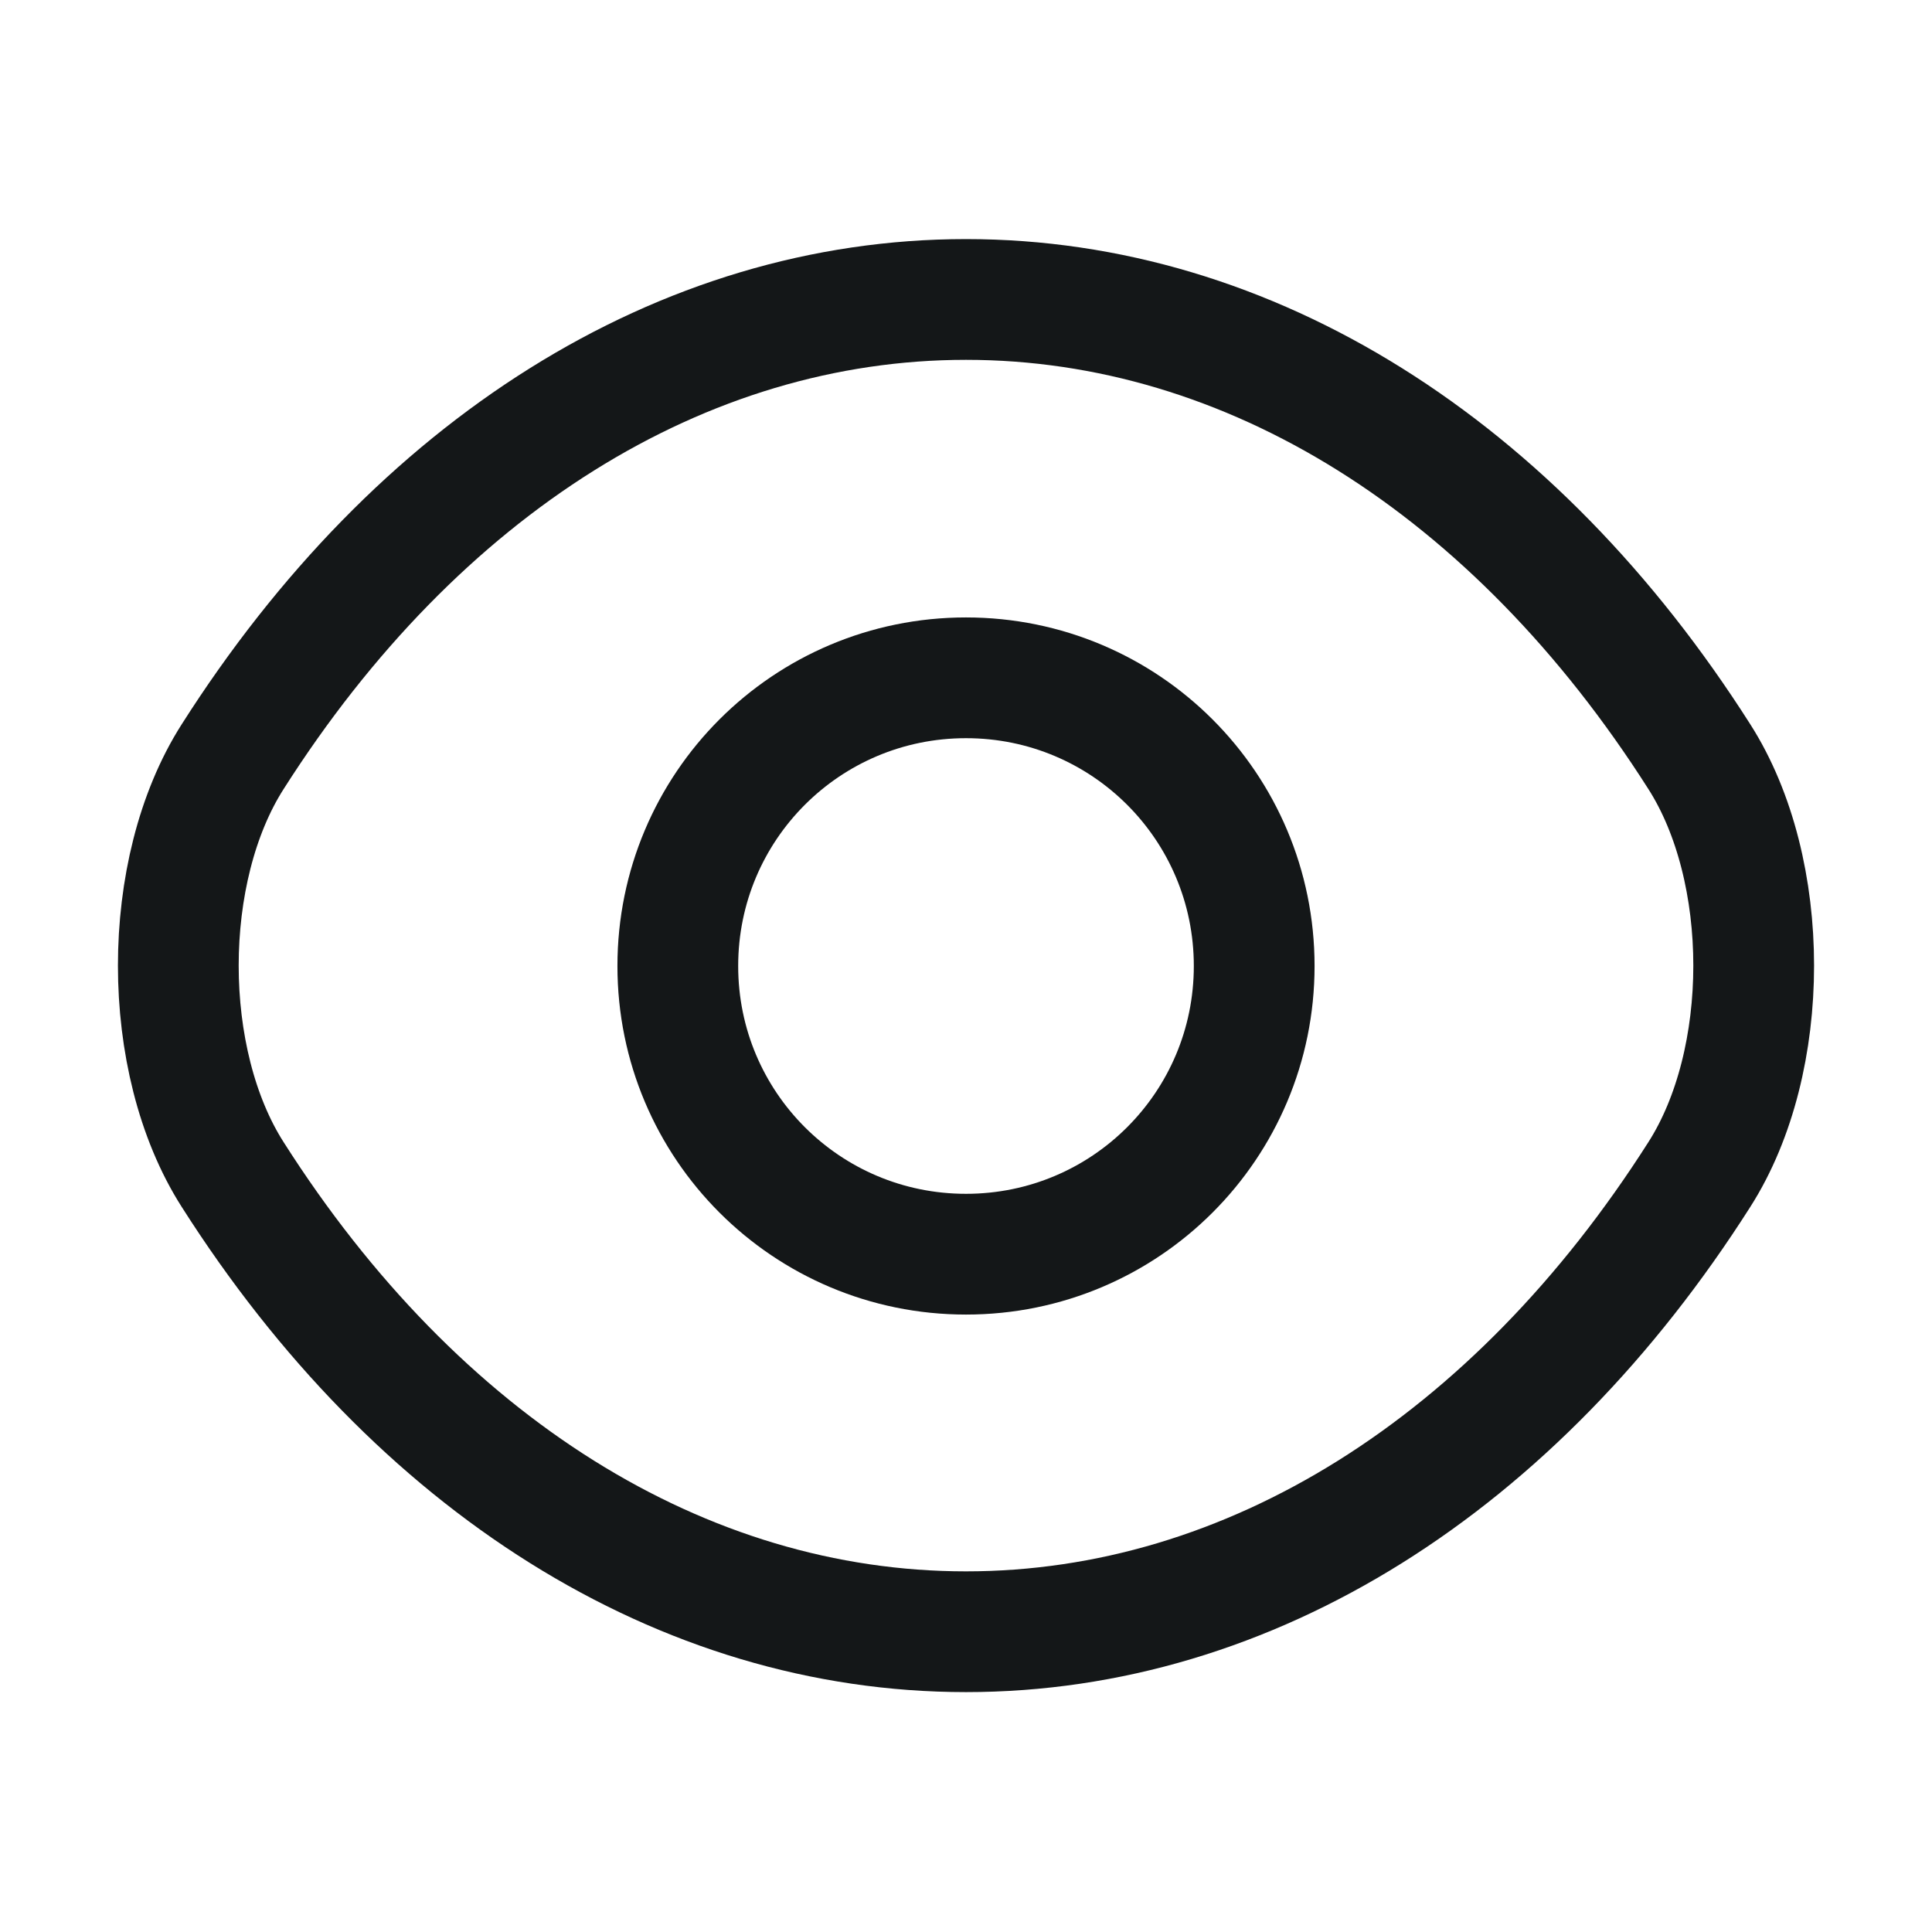
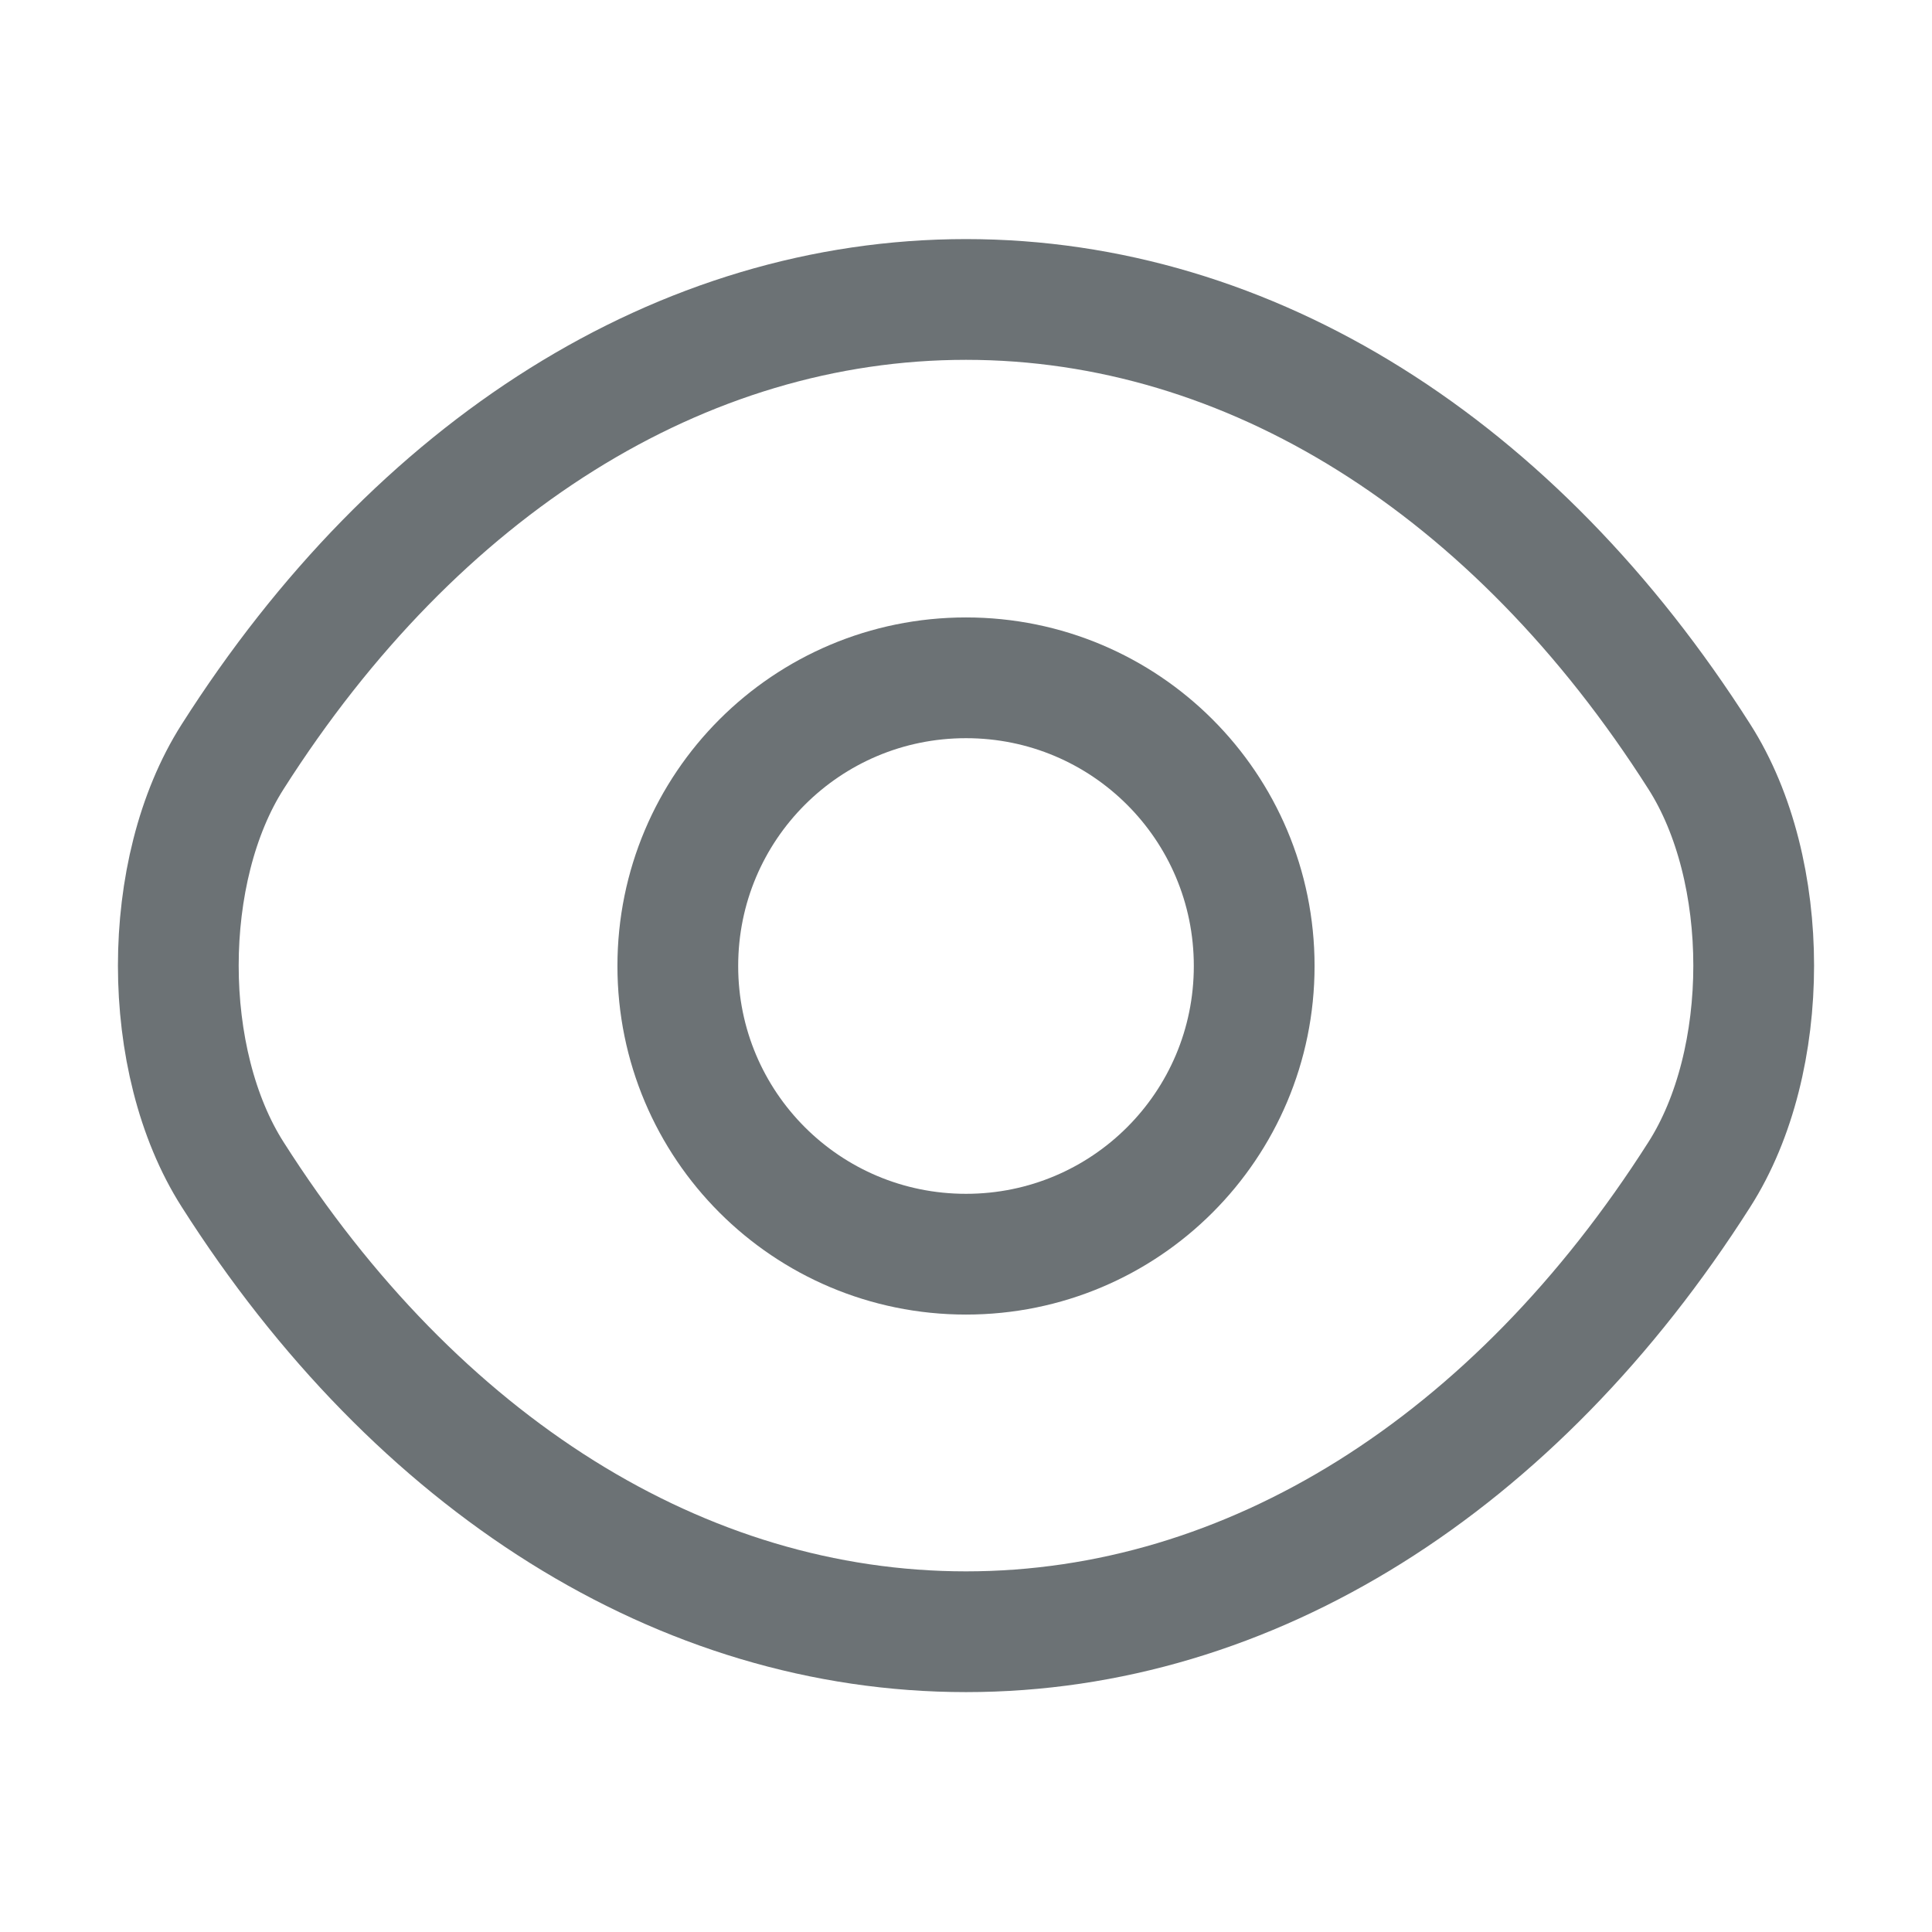
<svg xmlns="http://www.w3.org/2000/svg" width="24" height="24" viewBox="0 0 24 24" fill="none">
-   <path d="M15.58 12C15.58 13.98 13.98 15.58 12 15.58C10.02 15.58 8.42 13.98 8.42 12C8.42 10.02 10.02 8.42 12 8.42C13.98 8.42 15.58 10.02 15.58 12Z" stroke="#141718" stroke-width="1.5" stroke-linecap="round" stroke-linejoin="round" />
-   <path d="M12 20.27C15.53 20.27 18.82 18.19 21.11 14.59C22.01 13.18 22.01 10.81 21.11 9.4C18.82 5.8 15.53 3.72 12 3.72C8.47 3.72 5.18 5.8 2.89 9.4C1.99 10.81 1.99 13.18 2.89 14.59C5.18 18.19 8.47 20.27 12 20.27Z" stroke="#141718" stroke-width="1.5" stroke-linecap="round" stroke-linejoin="round" />
+   <path d="M15.58 12C15.58 13.98 13.98 15.58 12 15.58C10.02 15.58 8.42 13.98 8.42 12C8.42 10.02 10.02 8.42 12 8.42C13.98 8.42 15.58 10.02 15.58 12Z" stroke="#6C7275" stroke-width="1.5" stroke-linecap="round" stroke-linejoin="round" />
+   <path d="M12 20.27C15.53 20.27 18.82 18.19 21.11 14.59C22.01 13.18 22.01 10.81 21.11 9.4C18.82 5.8 15.53 3.72 12 3.72C8.47 3.72 5.18 5.8 2.89 9.4C1.99 10.81 1.99 13.18 2.89 14.59C5.18 18.19 8.47 20.27 12 20.27Z" stroke="#6C7275" stroke-width="1.5" stroke-linecap="round" stroke-linejoin="round" />
</svg>
